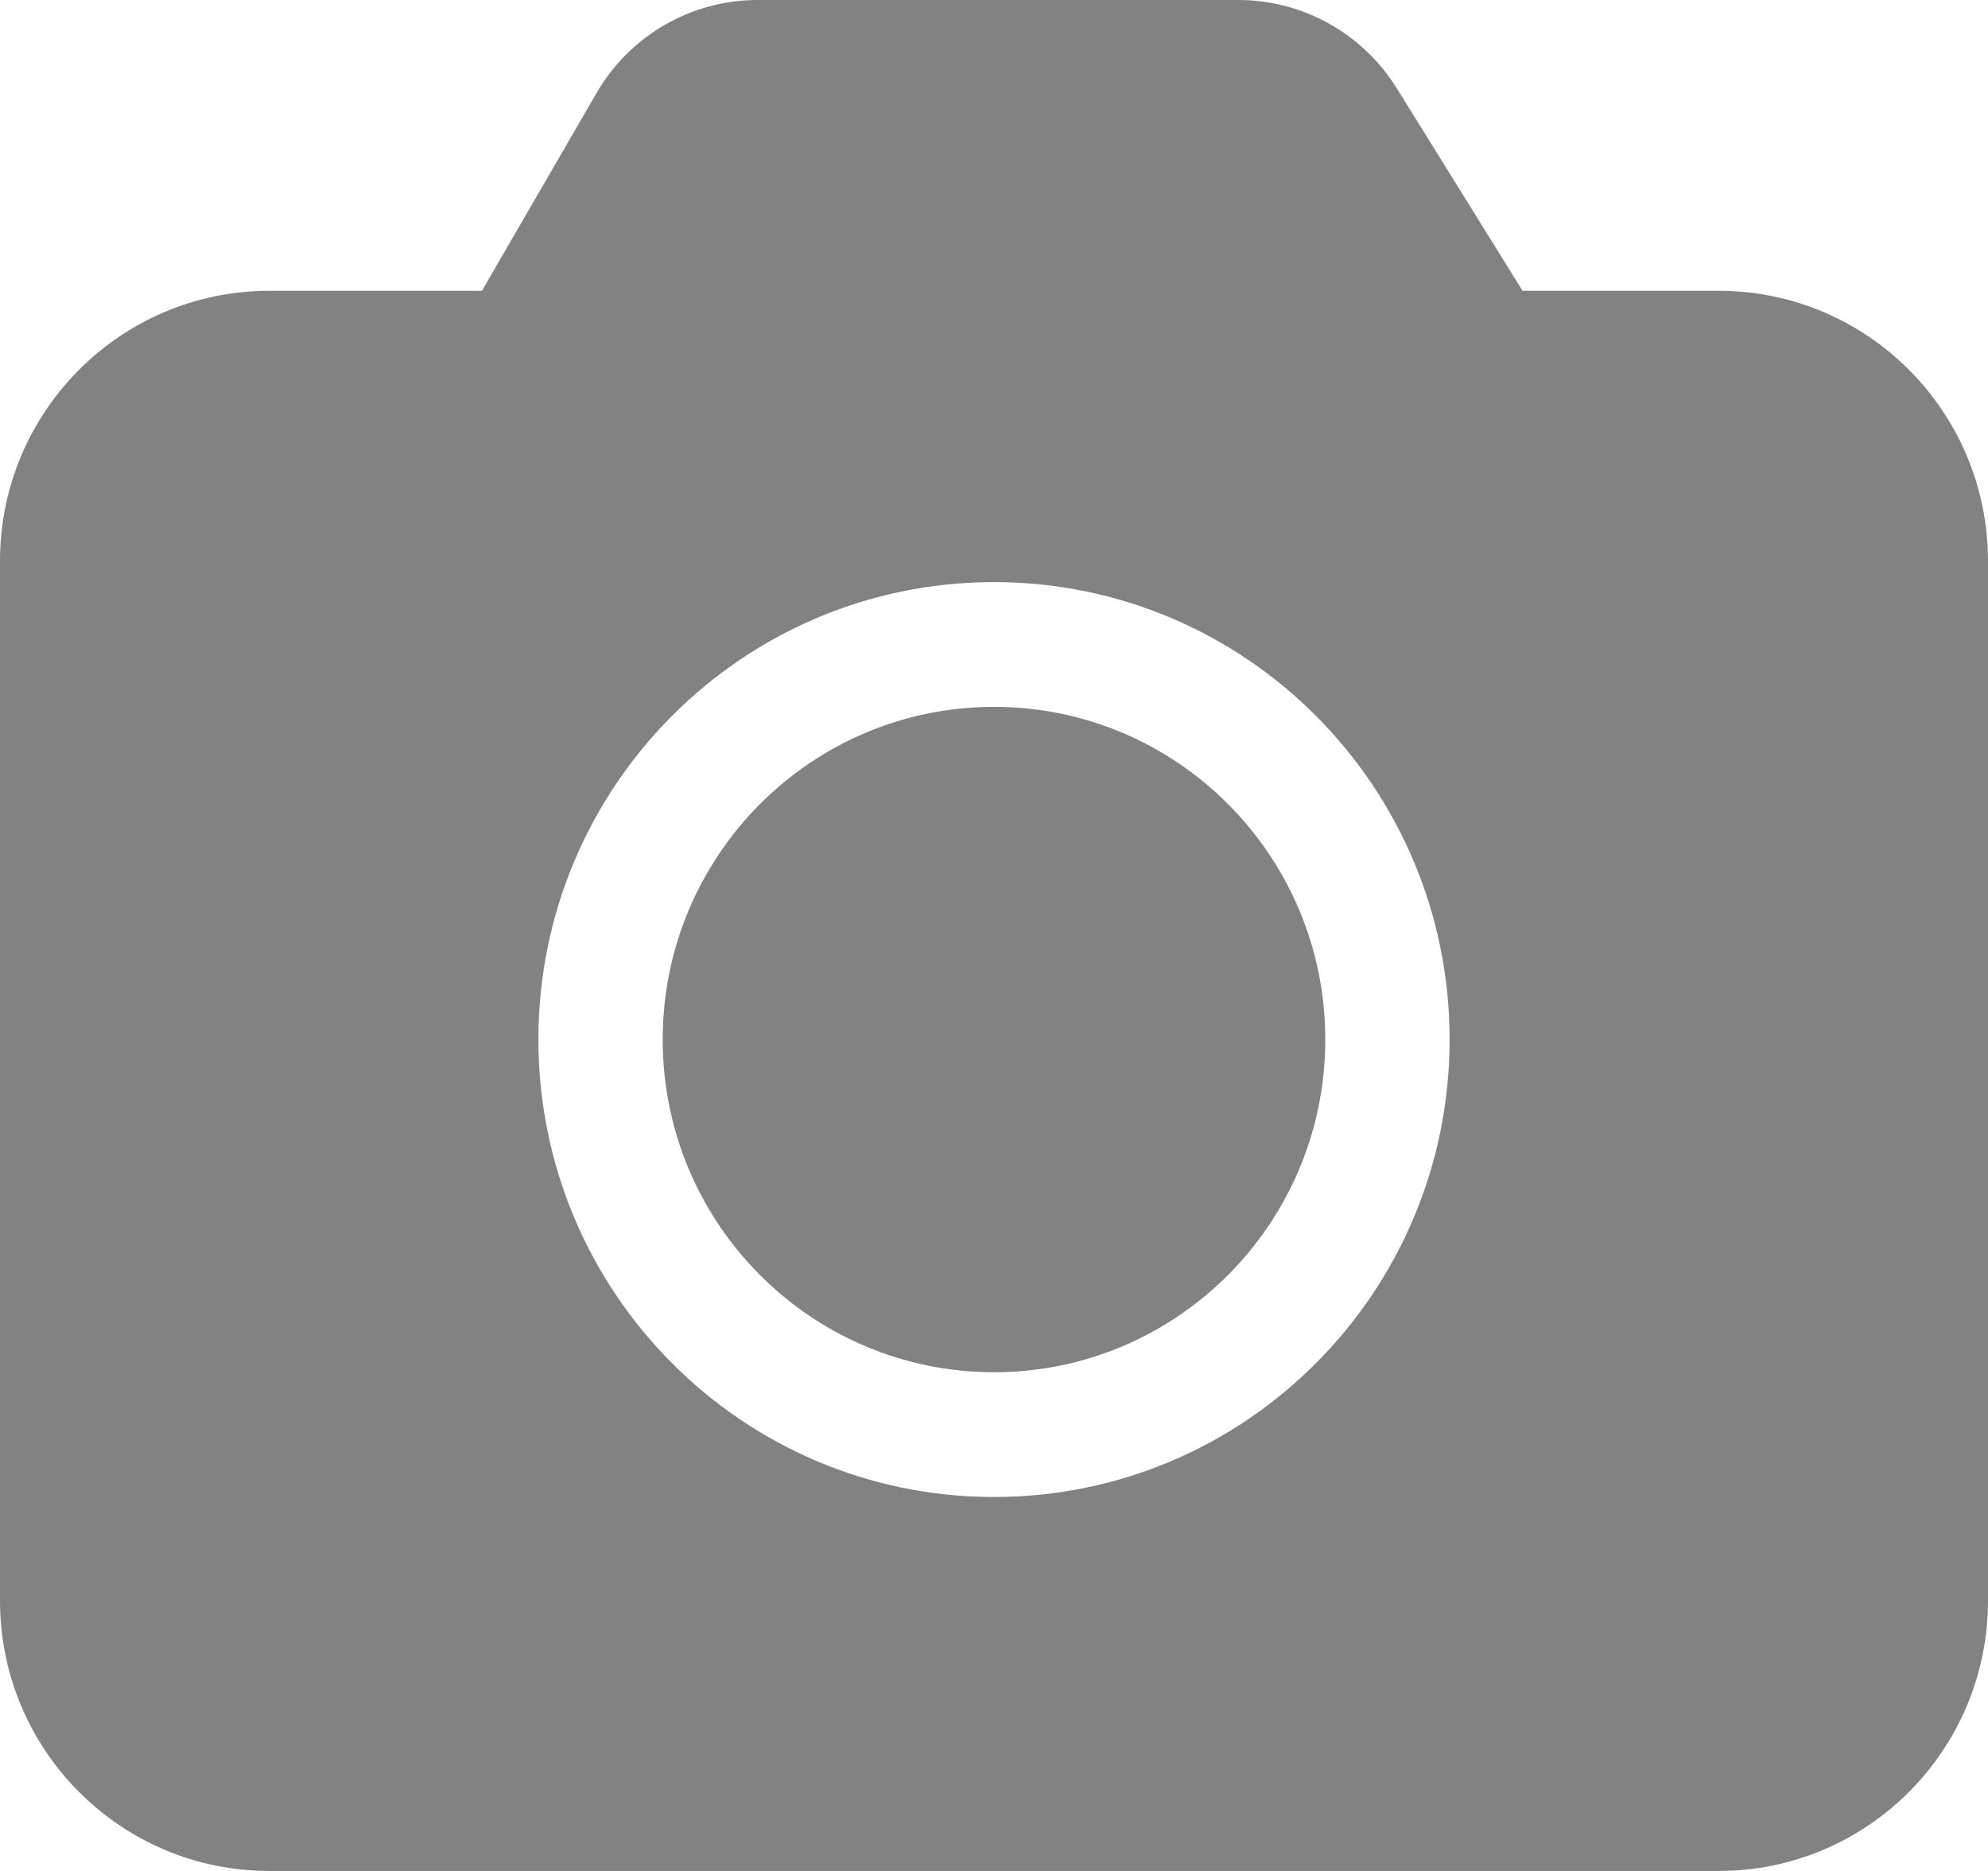
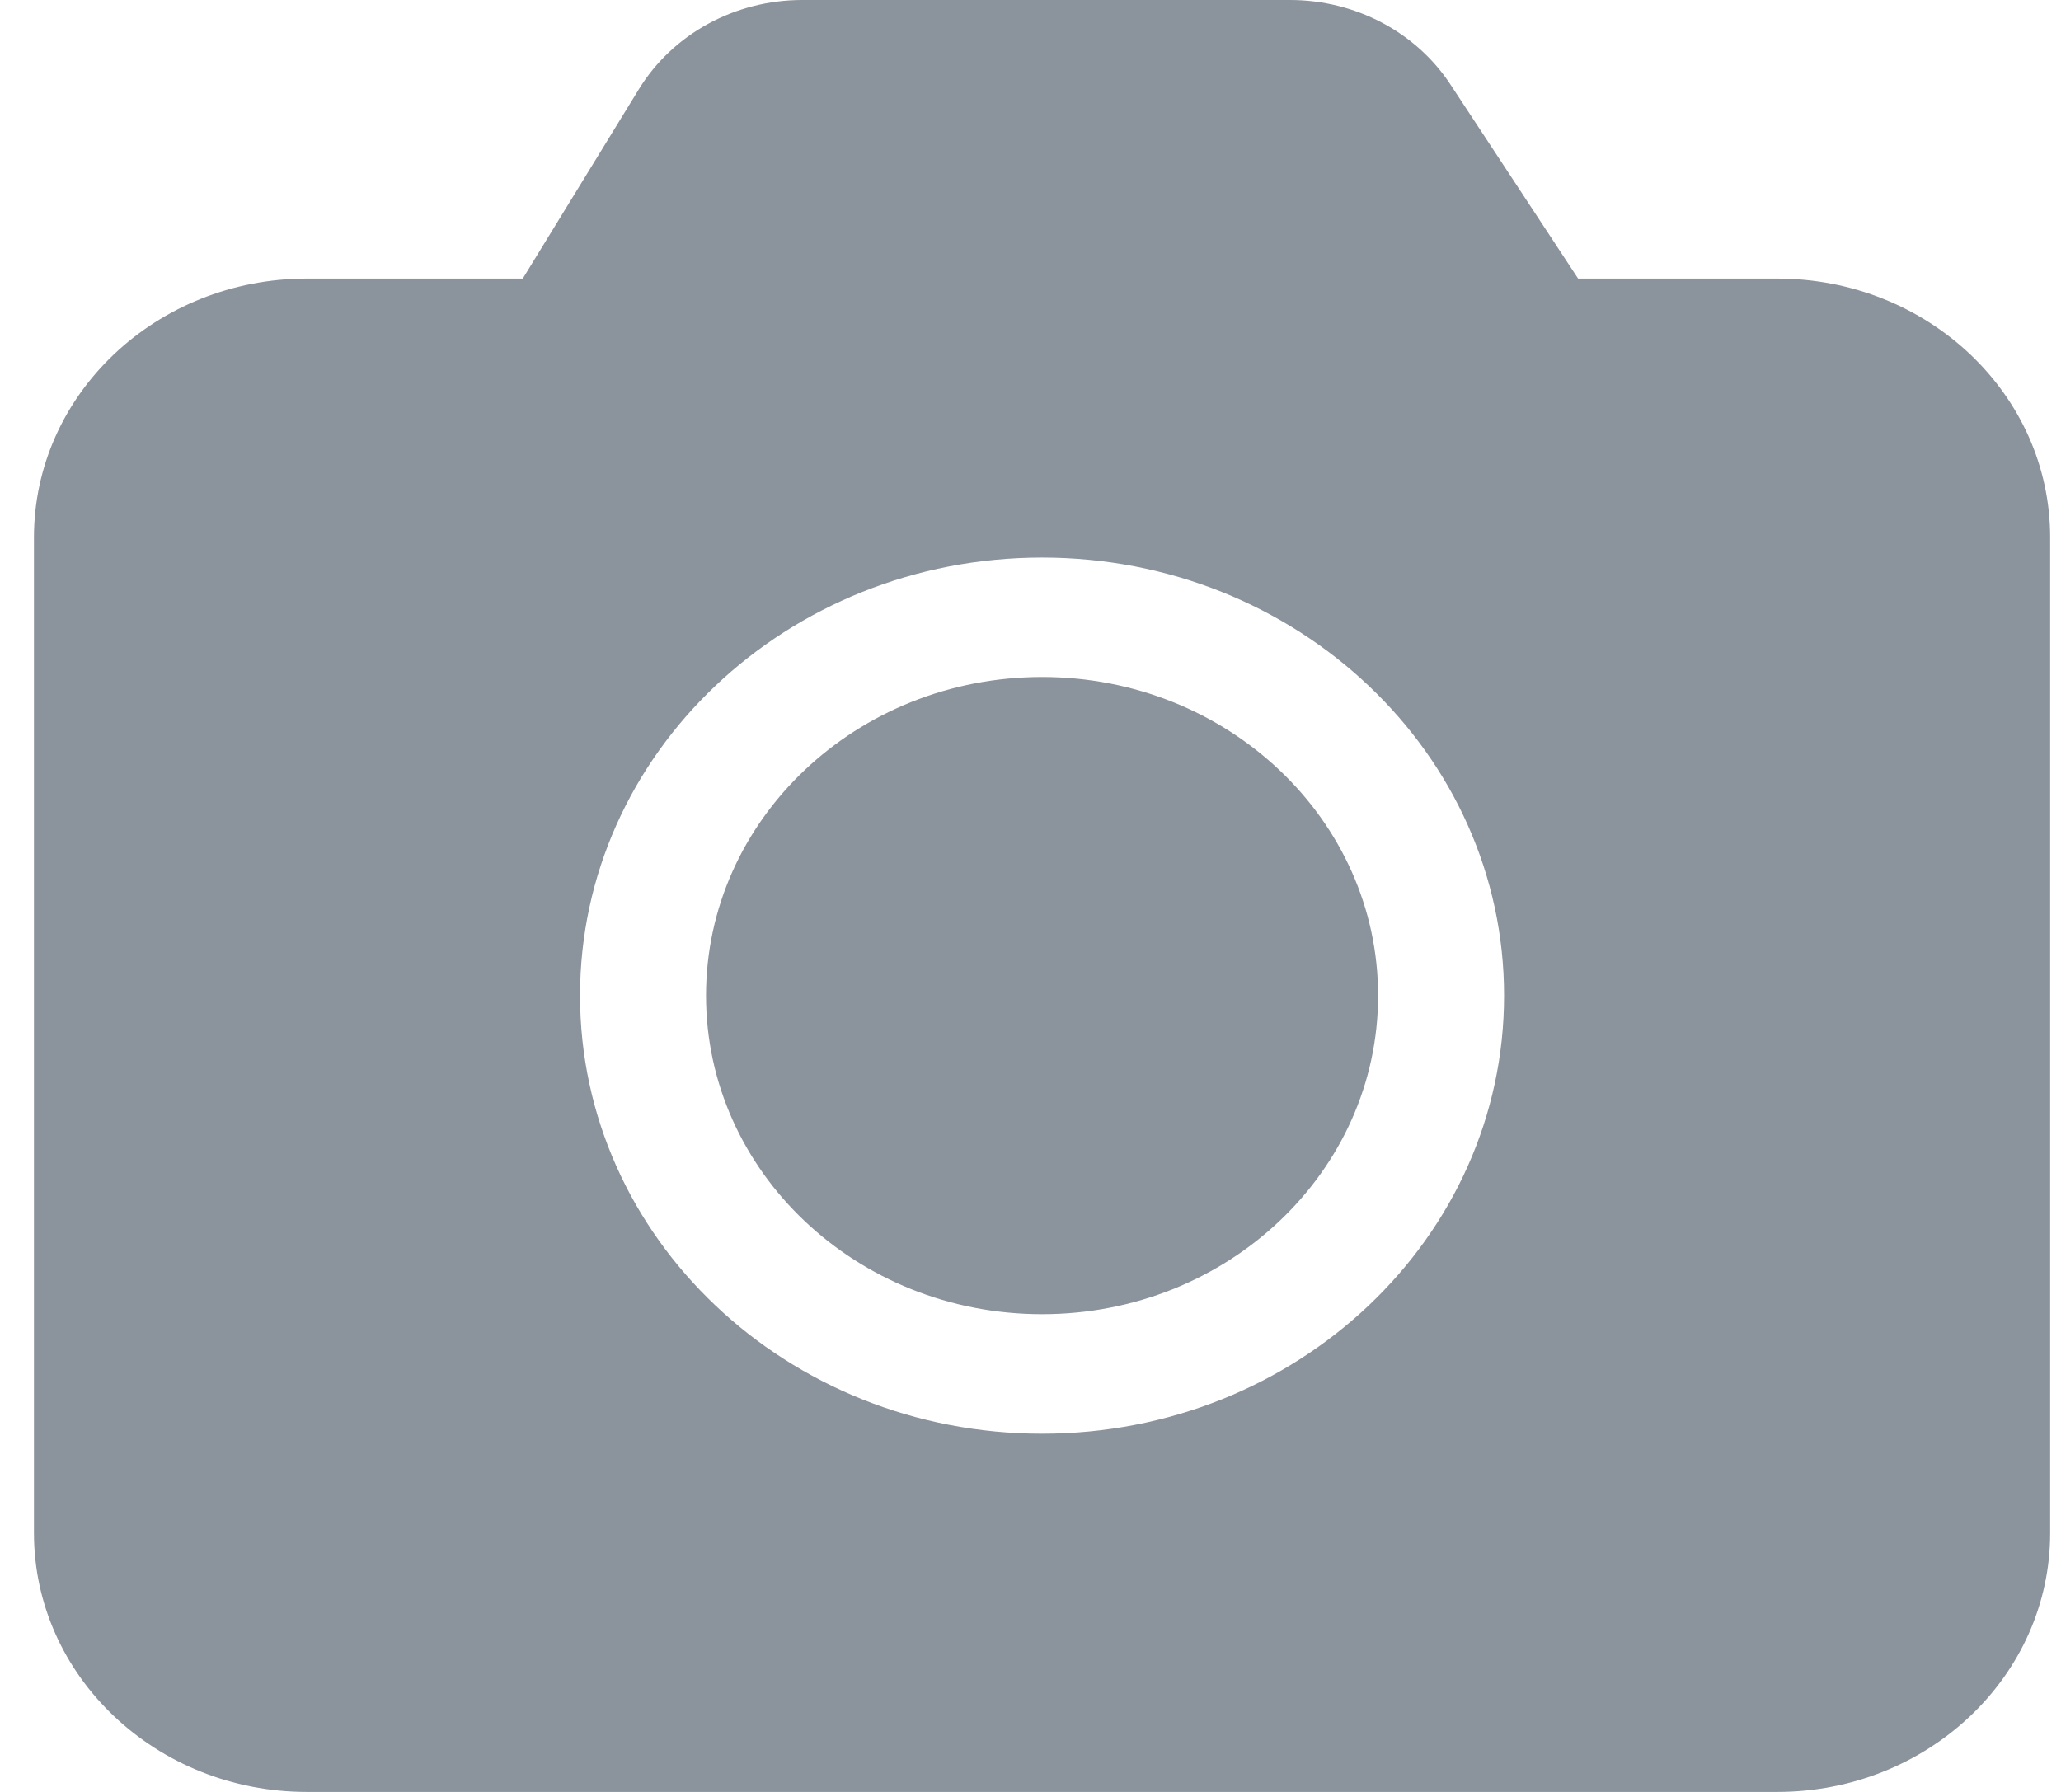
- <svg xmlns="http://www.w3.org/2000/svg" width="17" height="16" viewBox="0 0 17 16" fill="none">
-   <path d="M10.59 0C11.14 0 11.651 0.285 11.943 0.753L13.02 2.487H14.698C15.969 2.487 17 3.522 17 4.798V13.689C17 14.965 15.969 16 14.698 16H2.302C1.031 16 0 14.965 0 13.689V4.798C0 3.522 1.031 2.487 2.302 2.487H4.121L5.101 0.796C5.386 0.303 5.911 0 6.479 0H10.59ZM8.5 4.978C6.348 4.978 4.604 6.729 4.604 8.89C4.604 11.05 6.348 12.802 8.5 12.802C10.652 12.802 12.396 11.05 12.396 8.89C12.396 6.729 10.652 4.978 8.5 4.978ZM8.5 6.045C10.065 6.045 11.333 7.319 11.333 8.89C11.333 10.461 10.065 11.735 8.5 11.735C6.935 11.735 5.667 10.461 5.667 8.89C5.667 7.319 6.935 6.045 8.5 6.045Z" fill="#828282" />
+ <svg xmlns="http://www.w3.org/2000/svg" width="23" height="20" viewBox="0 0 23 20" fill="none">
+   <path d="M14.396 0C15.123 0 15.8 0.356 16.185 0.941L17.611 3.109H19.832C21.515 3.109 22.879 4.402 22.879 5.998V17.111C22.879 18.706 21.515 20 19.832 20H3.426C1.743 20 0.379 18.706 0.379 17.111V5.998C0.379 4.402 1.743 3.109 3.426 3.109H5.834L7.13 0.995C7.508 0.379 8.202 0 8.953 0H14.396ZM11.629 6.223C8.781 6.223 6.473 8.412 6.473 11.112C6.473 13.813 8.781 16.002 11.629 16.002C14.477 16.002 16.785 13.813 16.785 11.112C16.785 8.412 14.477 6.223 11.629 6.223ZM11.629 7.556C13.7 7.556 15.379 9.148 15.379 11.112C15.379 13.076 13.7 14.668 11.629 14.668C9.558 14.668 7.879 13.076 7.879 11.112C7.879 9.148 9.558 7.556 11.629 7.556Z" fill="#8B939C" />
</svg>
